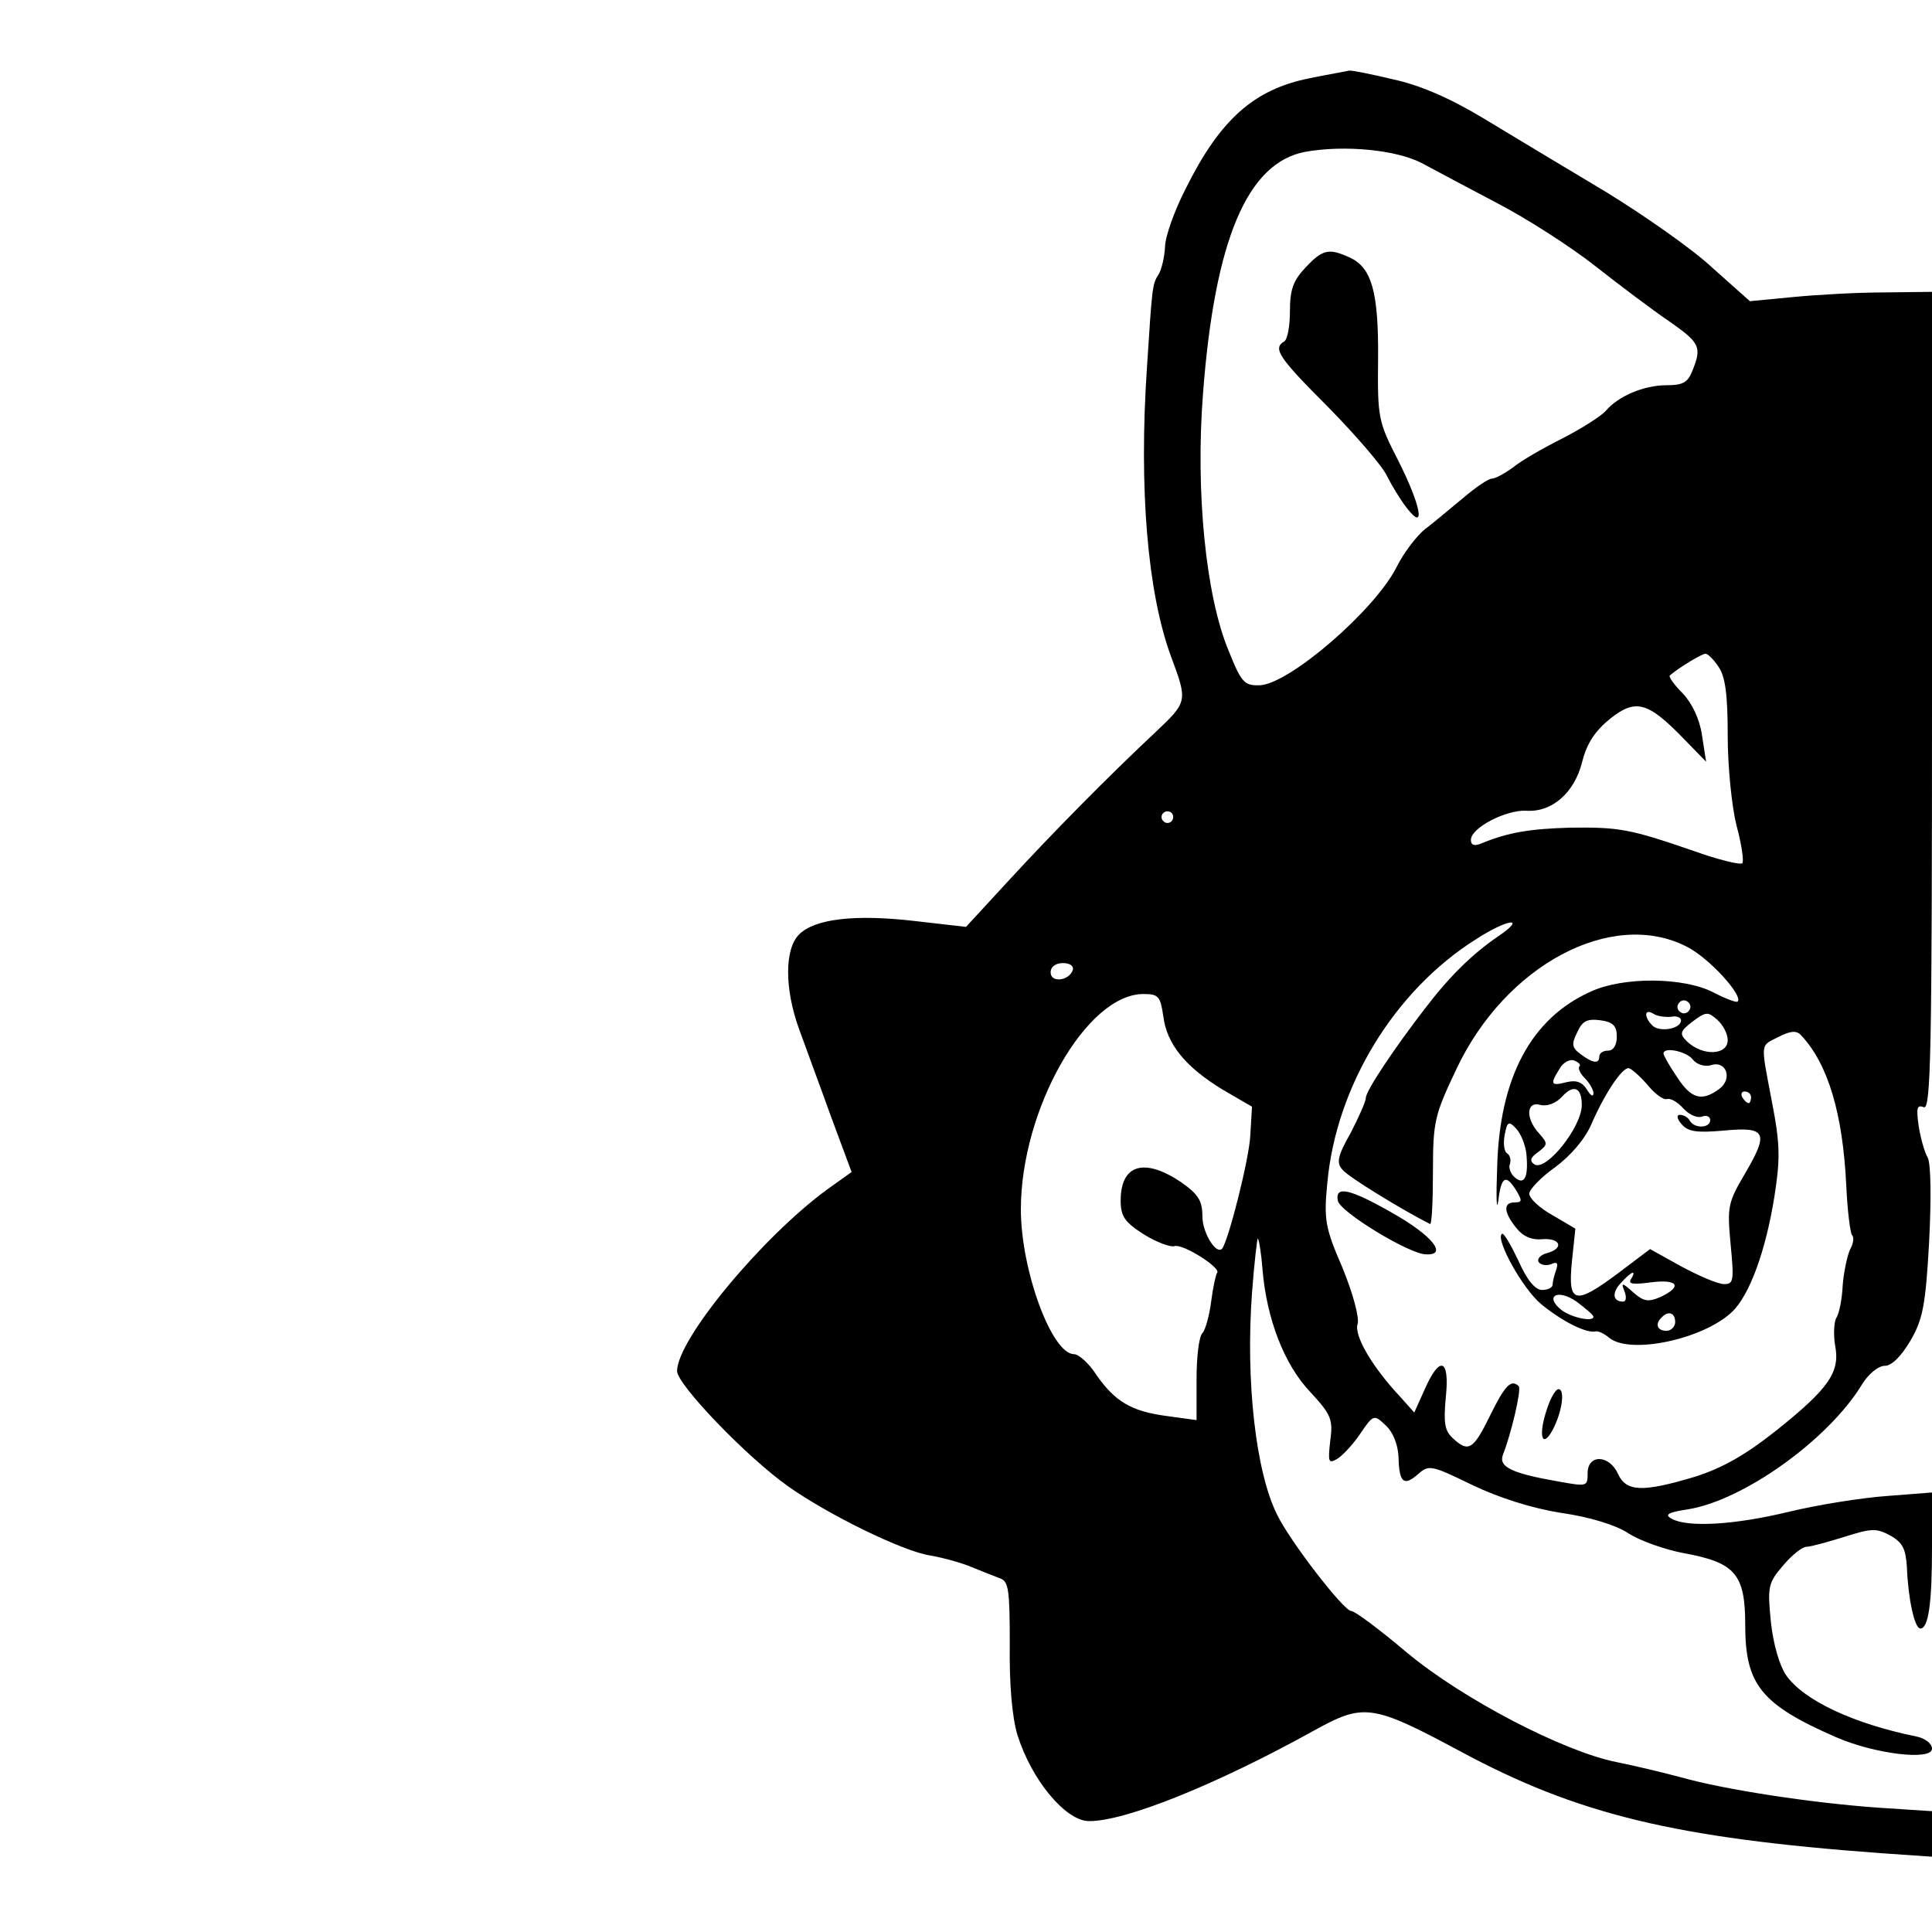
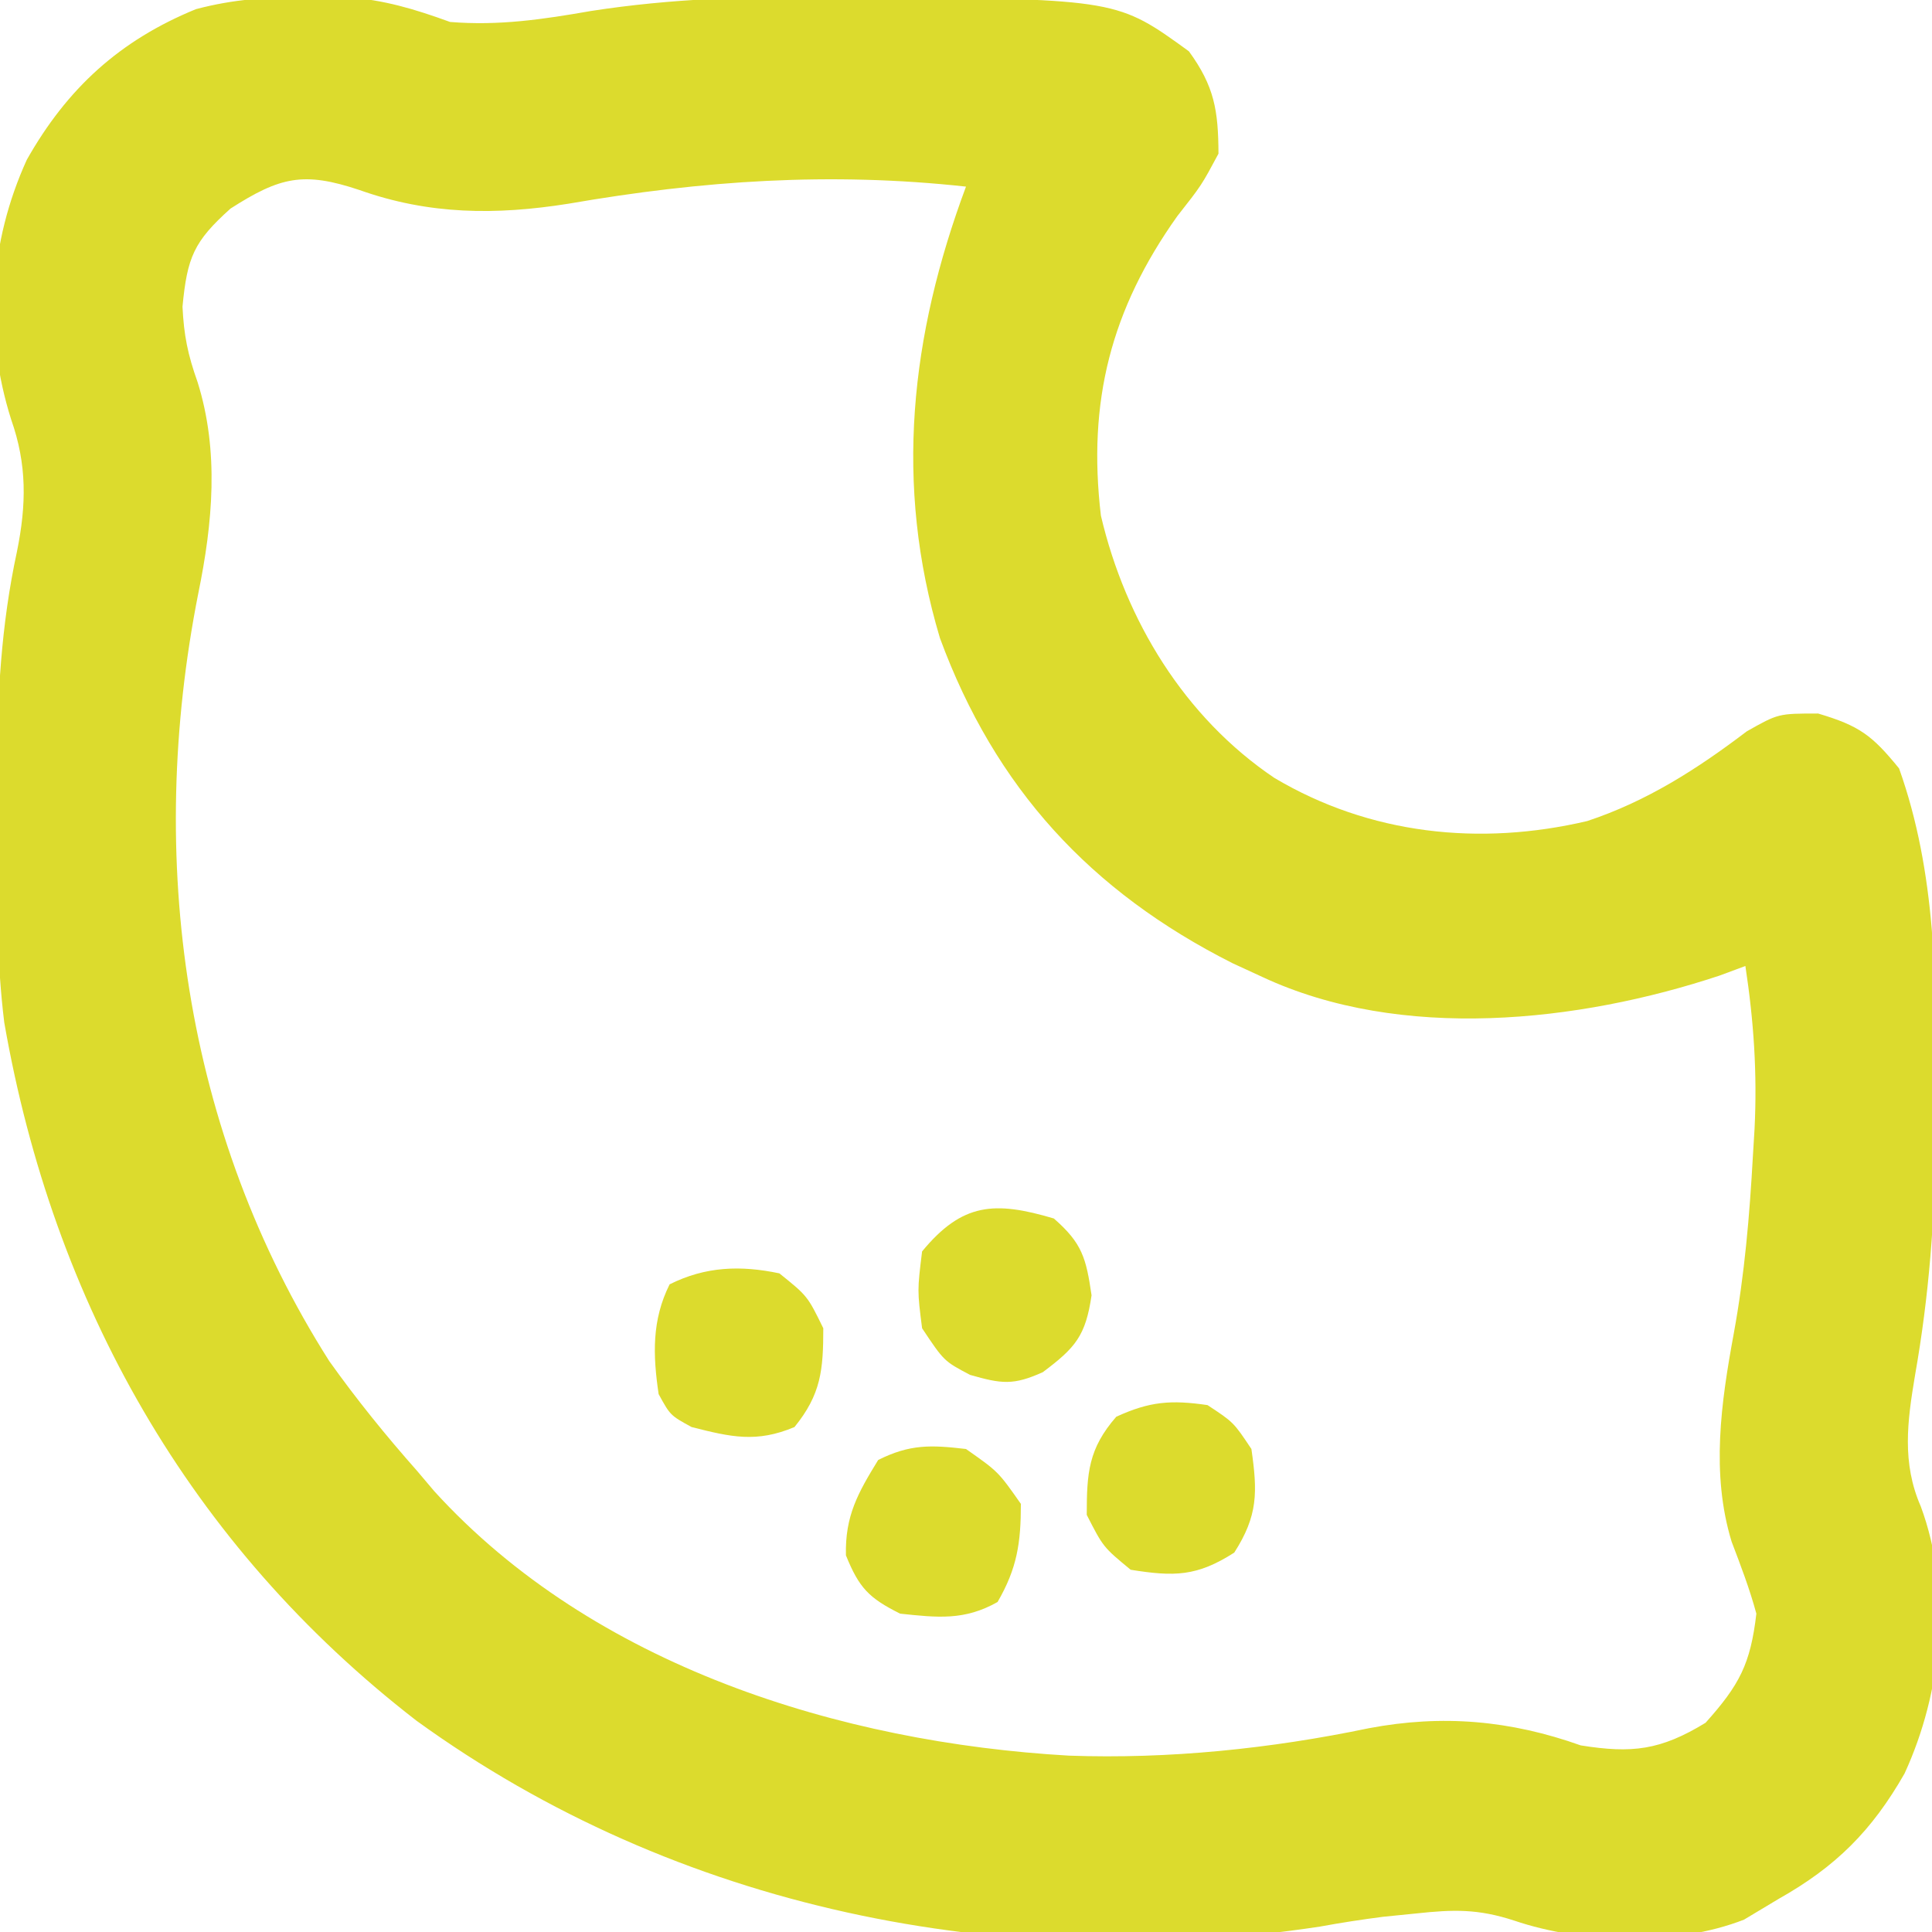
- <svg xmlns="http://www.w3.org/2000/svg" version="1.0" width="331pt" height="331pt" viewBox="0 0 331 331" preserveAspectRatio="xMidYMid meet">
-   <g transform="translate(0,331) scale(0.1,-0.1)" fill="#000000" stroke="none">
-     <path d="M2244 3176 c-96 -19 -154 -71 -213 -190 -19 -37 -35 -82 -35 -99 -1 -18 -6 -39 -11 -47 -11 -17 -11 -21 -20 -160 -14 -207 1 -385 41 -494 29 -78 29 -78 -27 -131 -78 -73 -174 -170 -254 -257 l-70 -76 -87 10 c-103 12 -172 4 -199 -23 -25 -25 -25 -93 0 -162 10 -28 35 -95 54 -148 l36 -97 -42 -30 c-112 -82 -257 -257 -257 -311 0 -23 120 -148 191 -198 68 -48 196 -111 243 -118 23 -4 55 -13 71 -20 17 -7 38 -15 48 -19 15 -5 17 -19 17 -113 -1 -68 4 -125 13 -155 24 -77 82 -147 122 -148 62 -1 220 63 386 155 85 47 99 46 250 -35 202 -109 369 -149 722 -175 l87 -6 0 39 0 39 -92 6 c-114 8 -264 31 -338 52 -30 8 -80 20 -110 26 -91 18 -264 108 -360 188 -46 39 -89 71 -95 71 -13 0 -106 121 -127 165 -37 74 -54 231 -43 380 4 53 9 95 10 93 2 -2 6 -26 8 -53 7 -84 37 -163 82 -210 36 -39 39 -47 34 -84 -4 -35 -3 -39 11 -31 9 5 27 24 40 43 23 34 24 34 44 15 13 -12 21 -33 22 -54 1 -44 9 -51 33 -30 19 17 23 16 93 -18 46 -22 102 -40 153 -48 49 -7 94 -21 115 -35 20 -13 63 -28 95 -34 88 -16 105 -36 105 -123 0 -102 27 -136 155 -192 66 -29 165 -41 165 -20 0 9 -12 18 -27 21 -108 22 -193 62 -223 105 -11 16 -22 53 -26 91 -6 60 -5 67 21 97 15 18 33 32 40 32 7 0 36 8 65 17 47 15 55 15 79 2 21 -12 26 -23 28 -54 2 -53 13 -105 23 -105 14 0 20 43 20 139 l0 94 -77 -6 c-43 -3 -118 -15 -168 -27 -95 -23 -174 -27 -201 -12 -13 7 -6 11 27 16 96 15 242 120 299 214 11 18 28 32 39 32 12 0 28 16 44 43 21 36 26 60 32 168 4 77 3 133 -2 145 -6 10 -13 36 -16 56 -4 29 -3 36 9 31 12 -4 14 93 14 696 l0 701 -82 -1 c-46 0 -116 -4 -157 -8 l-73 -7 -64 57 c-34 32 -117 90 -184 131 -67 40 -160 96 -208 125 -58 35 -109 57 -155 67 -38 9 -72 16 -76 15 -3 -1 -33 -6 -67 -13z m191 -145 c22 -12 81 -43 130 -69 50 -26 125 -74 167 -107 42 -33 99 -76 127 -95 53 -37 57 -44 41 -84 -8 -21 -16 -26 -45 -26 -39 0 -83 -19 -104 -44 -8 -9 -41 -30 -74 -47 -34 -17 -72 -39 -85 -50 -14 -10 -30 -19 -36 -19 -6 0 -28 -15 -49 -33 -21 -17 -50 -42 -65 -53 -15 -12 -37 -41 -49 -65 -37 -74 -183 -200 -234 -203 -27 -1 -32 4 -54 59 -39 93 -57 272 -44 440 20 264 76 397 176 415 68 12 155 3 198 -19z m509 -863 c12 -17 16 -48 16 -118 0 -54 7 -122 15 -154 9 -33 13 -62 10 -65 -4 -3 -41 6 -83 21 -110 38 -128 41 -212 40 -69 -2 -106 -8 -152 -27 -12 -5 -18 -3 -18 6 0 21 61 52 95 50 44 -3 83 31 96 85 8 31 22 52 48 73 43 34 64 29 125 -34 l39 -40 -7 45 c-4 28 -17 55 -33 72 -15 15 -25 29 -22 31 18 15 55 37 61 37 4 0 14 -10 22 -22z m-934 -258 c0 -5 -4 -10 -10 -10 -5 0 -10 5 -10 10 0 6 5 10 10 10 6 0 10 -4 10 -10z m557 -204 c-44 -30 -83 -68 -125 -123 -54 -70 -102 -142 -102 -154 0 -6 -12 -33 -26 -60 -22 -39 -25 -51 -14 -63 9 -12 106 -71 150 -93 3 -2 5 39 5 90 0 86 3 97 40 175 84 179 267 276 395 210 38 -19 97 -84 87 -94 -2 -2 -21 5 -42 16 -51 26 -154 27 -210 1 -102 -46 -156 -147 -160 -301 -2 -52 -1 -78 2 -57 5 42 13 46 31 17 10 -17 10 -20 -3 -20 -20 0 -19 -17 3 -44 11 -14 26 -21 45 -19 31 2 37 -16 7 -24 -11 -3 -17 -10 -14 -15 3 -5 13 -7 21 -4 11 5 13 2 9 -10 -3 -8 -6 -20 -6 -25 0 -5 -8 -9 -18 -9 -12 0 -26 17 -41 51 -13 27 -25 48 -28 45 -11 -10 36 -94 67 -120 35 -29 78 -51 94 -47 4 1 15 -4 23 -11 35 -29 160 -3 210 44 30 28 58 104 73 198 10 64 10 89 -4 161 -20 106 -21 96 12 113 20 10 30 11 38 2 46 -49 71 -134 77 -255 2 -45 7 -84 10 -87 4 -4 2 -15 -3 -24 -5 -10 -11 -38 -13 -62 -1 -23 -6 -49 -11 -56 -4 -7 -5 -29 -2 -47 9 -46 -11 -74 -101 -146 -53 -42 -92 -64 -139 -79 -90 -27 -118 -26 -132 5 -15 33 -52 34 -52 1 0 -23 -1 -23 -51 -14 -80 14 -102 25 -94 46 14 35 32 112 27 117 -13 13 -24 1 -49 -50 -29 -59 -37 -64 -64 -39 -14 13 -16 26 -12 70 7 66 -10 73 -36 14 l-18 -40 -25 28 c-46 49 -79 104 -72 124 3 11 -8 52 -26 96 -30 69 -32 83 -26 145 15 166 115 330 255 418 54 35 88 39 38 5z m-729 -58 c-7 -19 -38 -22 -38 -4 0 10 9 16 21 16 12 0 19 -5 17 -12z m155 -79 c6 -48 38 -87 102 -126 l50 -29 -3 -50 c-2 -40 -37 -178 -48 -193 -10 -12 -34 27 -34 55 0 27 -7 38 -37 59 -63 42 -103 30 -103 -32 0 -27 7 -37 40 -58 21 -13 45 -22 52 -20 14 5 82 -38 73 -46 -2 -3 -7 -25 -10 -49 -3 -24 -10 -49 -15 -54 -6 -6 -10 -41 -10 -79 l0 -70 -51 7 c-61 8 -89 25 -121 71 -12 19 -30 35 -38 35 -38 0 -91 144 -91 248 0 171 112 369 210 369 26 0 29 -4 34 -38z m901 10 c-3 -5 -10 -7 -15 -3 -5 3 -7 10 -3 15 3 5 10 7 15 3 5 -3 7 -10 3 -15z m-31 -11 c9 2 17 -1 17 -6 0 -15 -37 -21 -49 -9 -15 15 -14 30 2 20 6 -4 20 -6 30 -5z m97 -40 c0 -26 -43 -28 -70 -2 -13 13 -12 17 10 34 23 17 26 17 42 3 10 -9 18 -24 18 -35z m-190 6 c0 -15 -6 -24 -15 -24 -8 0 -15 -4 -15 -10 0 -13 -11 -12 -32 4 -15 11 -16 17 -6 37 9 20 17 24 40 21 22 -3 28 -10 28 -28z m130 -39 c7 -9 21 -13 31 -10 27 9 38 -24 14 -41 -30 -22 -48 -16 -72 21 -13 19 -23 37 -23 40 0 12 39 4 50 -10z m-194 -12 c-3 -3 1 -12 9 -20 8 -8 15 -20 15 -26 0 -7 -5 -4 -11 6 -8 13 -18 17 -35 13 -27 -7 -29 -4 -12 23 6 11 18 17 25 14 8 -3 12 -8 9 -10z m116 -31 c13 -16 28 -27 34 -25 6 2 18 -5 28 -16 10 -11 24 -17 32 -14 8 3 14 0 14 -6 0 -14 -27 -15 -35 -1 -3 6 -11 10 -17 10 -6 0 -5 -7 3 -16 11 -13 26 -15 72 -11 73 7 78 -3 37 -73 -30 -51 -31 -57 -25 -122 6 -62 5 -68 -11 -68 -11 0 -43 14 -73 30 l-54 30 -53 -40 c-76 -57 -88 -54 -81 18 l6 57 -39 23 c-22 12 -40 29 -40 37 0 7 20 28 44 45 27 20 51 48 62 73 22 51 52 97 64 97 4 0 19 -13 32 -28z m-112 -35 c0 -38 -61 -114 -81 -102 -9 6 -7 12 6 21 17 13 17 15 2 32 -24 26 -22 56 2 49 12 -3 27 3 37 14 20 22 34 16 34 -14z m290 13 c0 -5 -2 -10 -4 -10 -3 0 -8 5 -11 10 -3 6 -1 10 4 10 6 0 11 -4 11 -10z m-385 -96 c4 -40 -3 -56 -20 -41 -7 6 -11 17 -8 23 2 7 0 15 -5 18 -5 3 -7 17 -4 32 4 22 7 24 19 11 8 -8 16 -27 18 -43z m179 -216 c-5 -8 5 -9 34 -5 47 6 55 -7 17 -25 -21 -9 -29 -8 -47 8 -19 17 -21 17 -15 2 4 -10 3 -18 -2 -18 -18 0 -20 15 -4 32 18 20 28 24 17 6z m-64 -64 c0 -9 -36 -2 -54 11 -31 24 -8 38 25 15 16 -12 29 -23 29 -26z m140 -9 c0 -8 -7 -15 -15 -15 -16 0 -20 12 -8 23 11 12 23 8 23 -8z" />
-     <path d="M2237 2852 c-21 -22 -27 -38 -27 -74 0 -26 -4 -50 -10 -53 -20 -12 -9 -28 76 -113 47 -48 92 -100 100 -117 8 -16 23 -41 34 -55 33 -43 25 3 -15 82 -34 66 -35 73 -34 173 1 115 -11 157 -49 174 -35 16 -46 14 -75 -17z" />
-     <path d="M2292 1253 c3 -19 123 -92 151 -92 38 -2 11 32 -56 70 -75 43 -100 48 -95 22z" />
-     <path d="M2650 895 c-15 -45 -8 -68 10 -35 16 30 22 70 10 70 -5 0 -14 -16 -20 -35z" />
-   </g>
+ <svg xmlns="http://www.w3.org/2000/svg" version="1.1" width="176" height="176">
+   <path d="M0 0 C1.763 -0.008 1.763 -0.008 3.562 -0.016 C7.032 0.252 9.745 1.068 13 2.25 C17.439 2.612 21.461 2.017 25.816 1.254 C33.191 0.104 40.421 -0.095 47.875 -0.062 C49.19 -0.058 50.504 -0.054 51.859 -0.05 C73.804 0.206 73.804 0.206 80.305 4.922 C82.63 8.115 82.983 10.314 83 14.25 C81.453 17.137 81.453 17.137 79.25 19.938 C73.203 28.442 71.059 36.824 72.289 47.223 C74.535 56.788 79.918 65.609 88.094 71.117 C96.778 76.278 106.801 77.346 116.586 75.047 C122 73.26 126.611 70.306 131.125 66.875 C134 65.25 134 65.25 137.625 65.25 C141.397 66.368 142.549 67.24 145 70.25 C148.391 79.762 148.436 89.835 148.312 99.812 C148.316 101.119 148.319 102.425 148.322 103.771 C148.282 111.18 147.737 118.261 146.451 125.558 C145.751 129.734 145.242 133.521 146.984 137.496 C149.847 145.258 148.901 154.419 145.5 161.812 C142.513 167.042 139.224 170.313 134 173.25 C132.969 173.869 131.938 174.488 130.875 175.125 C124.657 177.552 116.171 177.327 109.941 175.211 C106.647 174.135 104.426 174.192 101 174.562 C100.01 174.662 99.02 174.761 98 174.863 C96.071 175.112 94.147 175.407 92.233 175.759 C63.368 180.14 33.659 174.186 9.938 157 C-10.731 141.017 -23.154 118.978 -27.612 93.396 C-28.294 87.867 -28.296 82.344 -28.261 76.78 C-28.25 74.753 -28.261 72.726 -28.273 70.699 C-28.26 63.779 -27.914 57.256 -26.453 50.484 C-25.588 46.218 -25.534 42.569 -26.984 38.465 C-29.489 30.535 -28.991 22.364 -25.562 14.812 C-21.88 8.292 -17.09 3.924 -10.156 1.086 C-6.654 0.158 -3.62 -0.016 0 0 Z M-7 19.25 C-10.342 22.249 -10.945 23.677 -11.375 28.188 C-11.248 30.808 -10.893 32.552 -10 35.062 C-8.02 41.375 -8.625 47.898 -9.938 54.312 C-14.707 78.434 -11.279 103.356 2 124.25 C4.495 127.753 7.151 131.03 10 134.25 C10.777 135.168 10.777 135.168 11.57 136.105 C26.056 152.011 48.539 158.99 69.375 160.184 C78.473 160.511 87.768 159.551 96.676 157.691 C103.41 156.413 109.592 156.972 116 159.25 C120.675 159.999 123.272 159.695 127.375 157.188 C130.459 153.737 131.463 151.849 132 147.25 C131.39 144.996 130.577 142.873 129.746 140.691 C127.852 134.495 128.784 128.015 129.938 121.75 C130.929 116.337 131.383 110.987 131.688 105.5 C131.736 104.708 131.784 103.916 131.834 103.1 C132.086 98.01 131.765 93.289 131 88.25 C130.221 88.539 129.443 88.828 128.641 89.125 C115.789 93.389 99.644 95.149 87 89.25 C85.654 88.629 85.654 88.629 84.281 87.996 C71.342 81.473 62.652 72.031 57.625 58.375 C53.429 44.357 54.944 30.808 60 17.25 C47.656 15.903 36.018 16.686 23.801 18.805 C17.175 19.858 11.1 19.818 4.75 17.562 C-0.344 15.856 -2.476 16.355 -7 19.25 Z " fill="#DCDB2D" transform="translate(28,-0.25)" />
+   <path d="M0 0 C2.938 2.062 2.938 2.062 5 5 C5 8.544 4.659 10.866 2.875 13.938 C-0.148 15.65 -2.606 15.357 -6 15 C-8.863 13.569 -9.738 12.647 -10.938 9.688 C-11.021 6.095 -9.859 4.03 -8 1 C-5.111 -0.444 -3.204 -0.377 0 0 Z " fill="#DCDB2D" transform="translate(88,132)" />
+   <path d="M0 0 C2.588 2.254 2.942 3.605 3.438 7 C2.898 10.7 1.96 11.78 -1 14 C-3.691 15.215 -4.759 15.069 -7.625 14.25 C-10 13 -10 13 -12 10 C-12.438 6.562 -12.438 6.562 -12 3 C-8.333 -1.444 -5.389 -1.597 0 0 Z " fill="#DCDB2D" transform="translate(96,111)" />
+   <path d="M0 0 C2.562 2.062 2.562 2.062 4 5 C4 8.803 3.797 11.019 1.375 14 C-2.084 15.456 -4.413 14.913 -8 14 C-9.938 12.938 -9.938 12.938 -11 11 C-11.528 7.439 -11.629 4.258 -10 1 C-6.72 -0.64 -3.521 -0.742 0 0 Z " fill="#DCDB2D" transform="translate(71,116)" />
+   <path d="M0 0 C2.375 1.562 2.375 1.562 4 4 C4.563 7.94 4.604 10.058 2.438 13.438 C-0.967 15.62 -3.034 15.637 -7 15 C-9.5 12.938 -9.5 12.938 -11 10 C-11 6.186 -10.85 3.976 -8.312 1.062 C-5.264 -0.338 -3.321 -0.484 0 0 Z " fill="#DCDB2D" transform="translate(110,128)" />
</svg>
